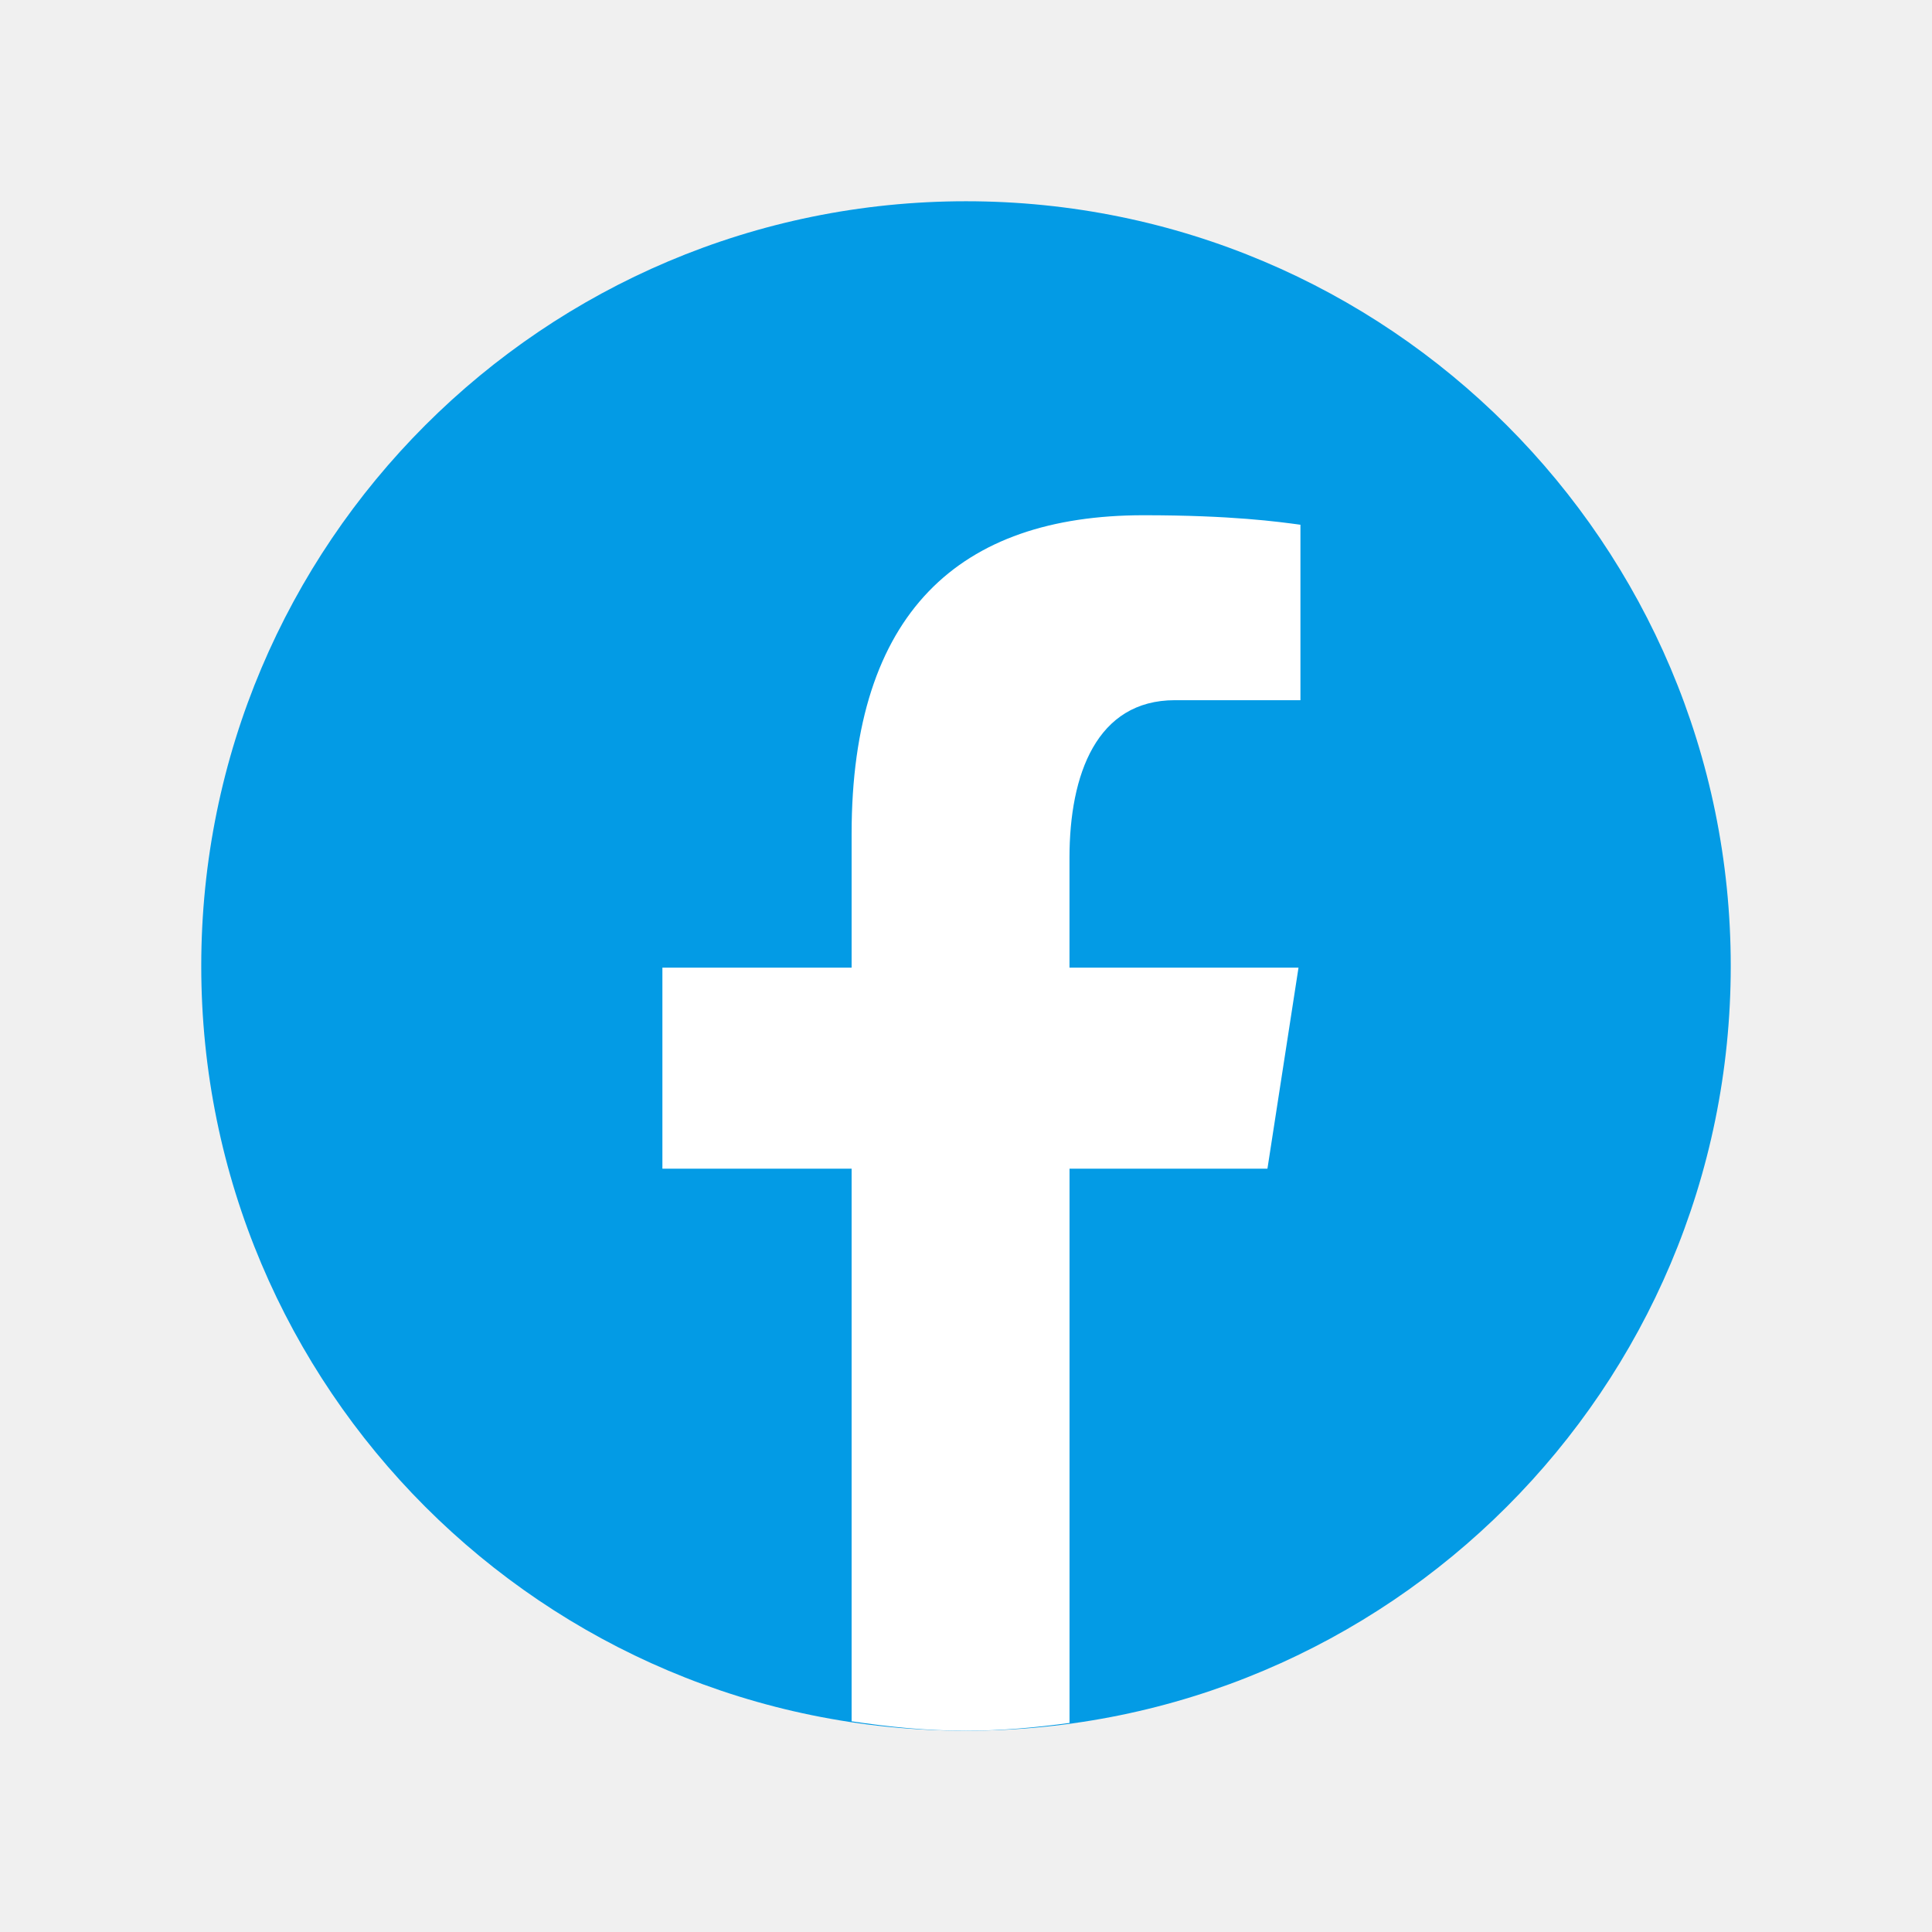
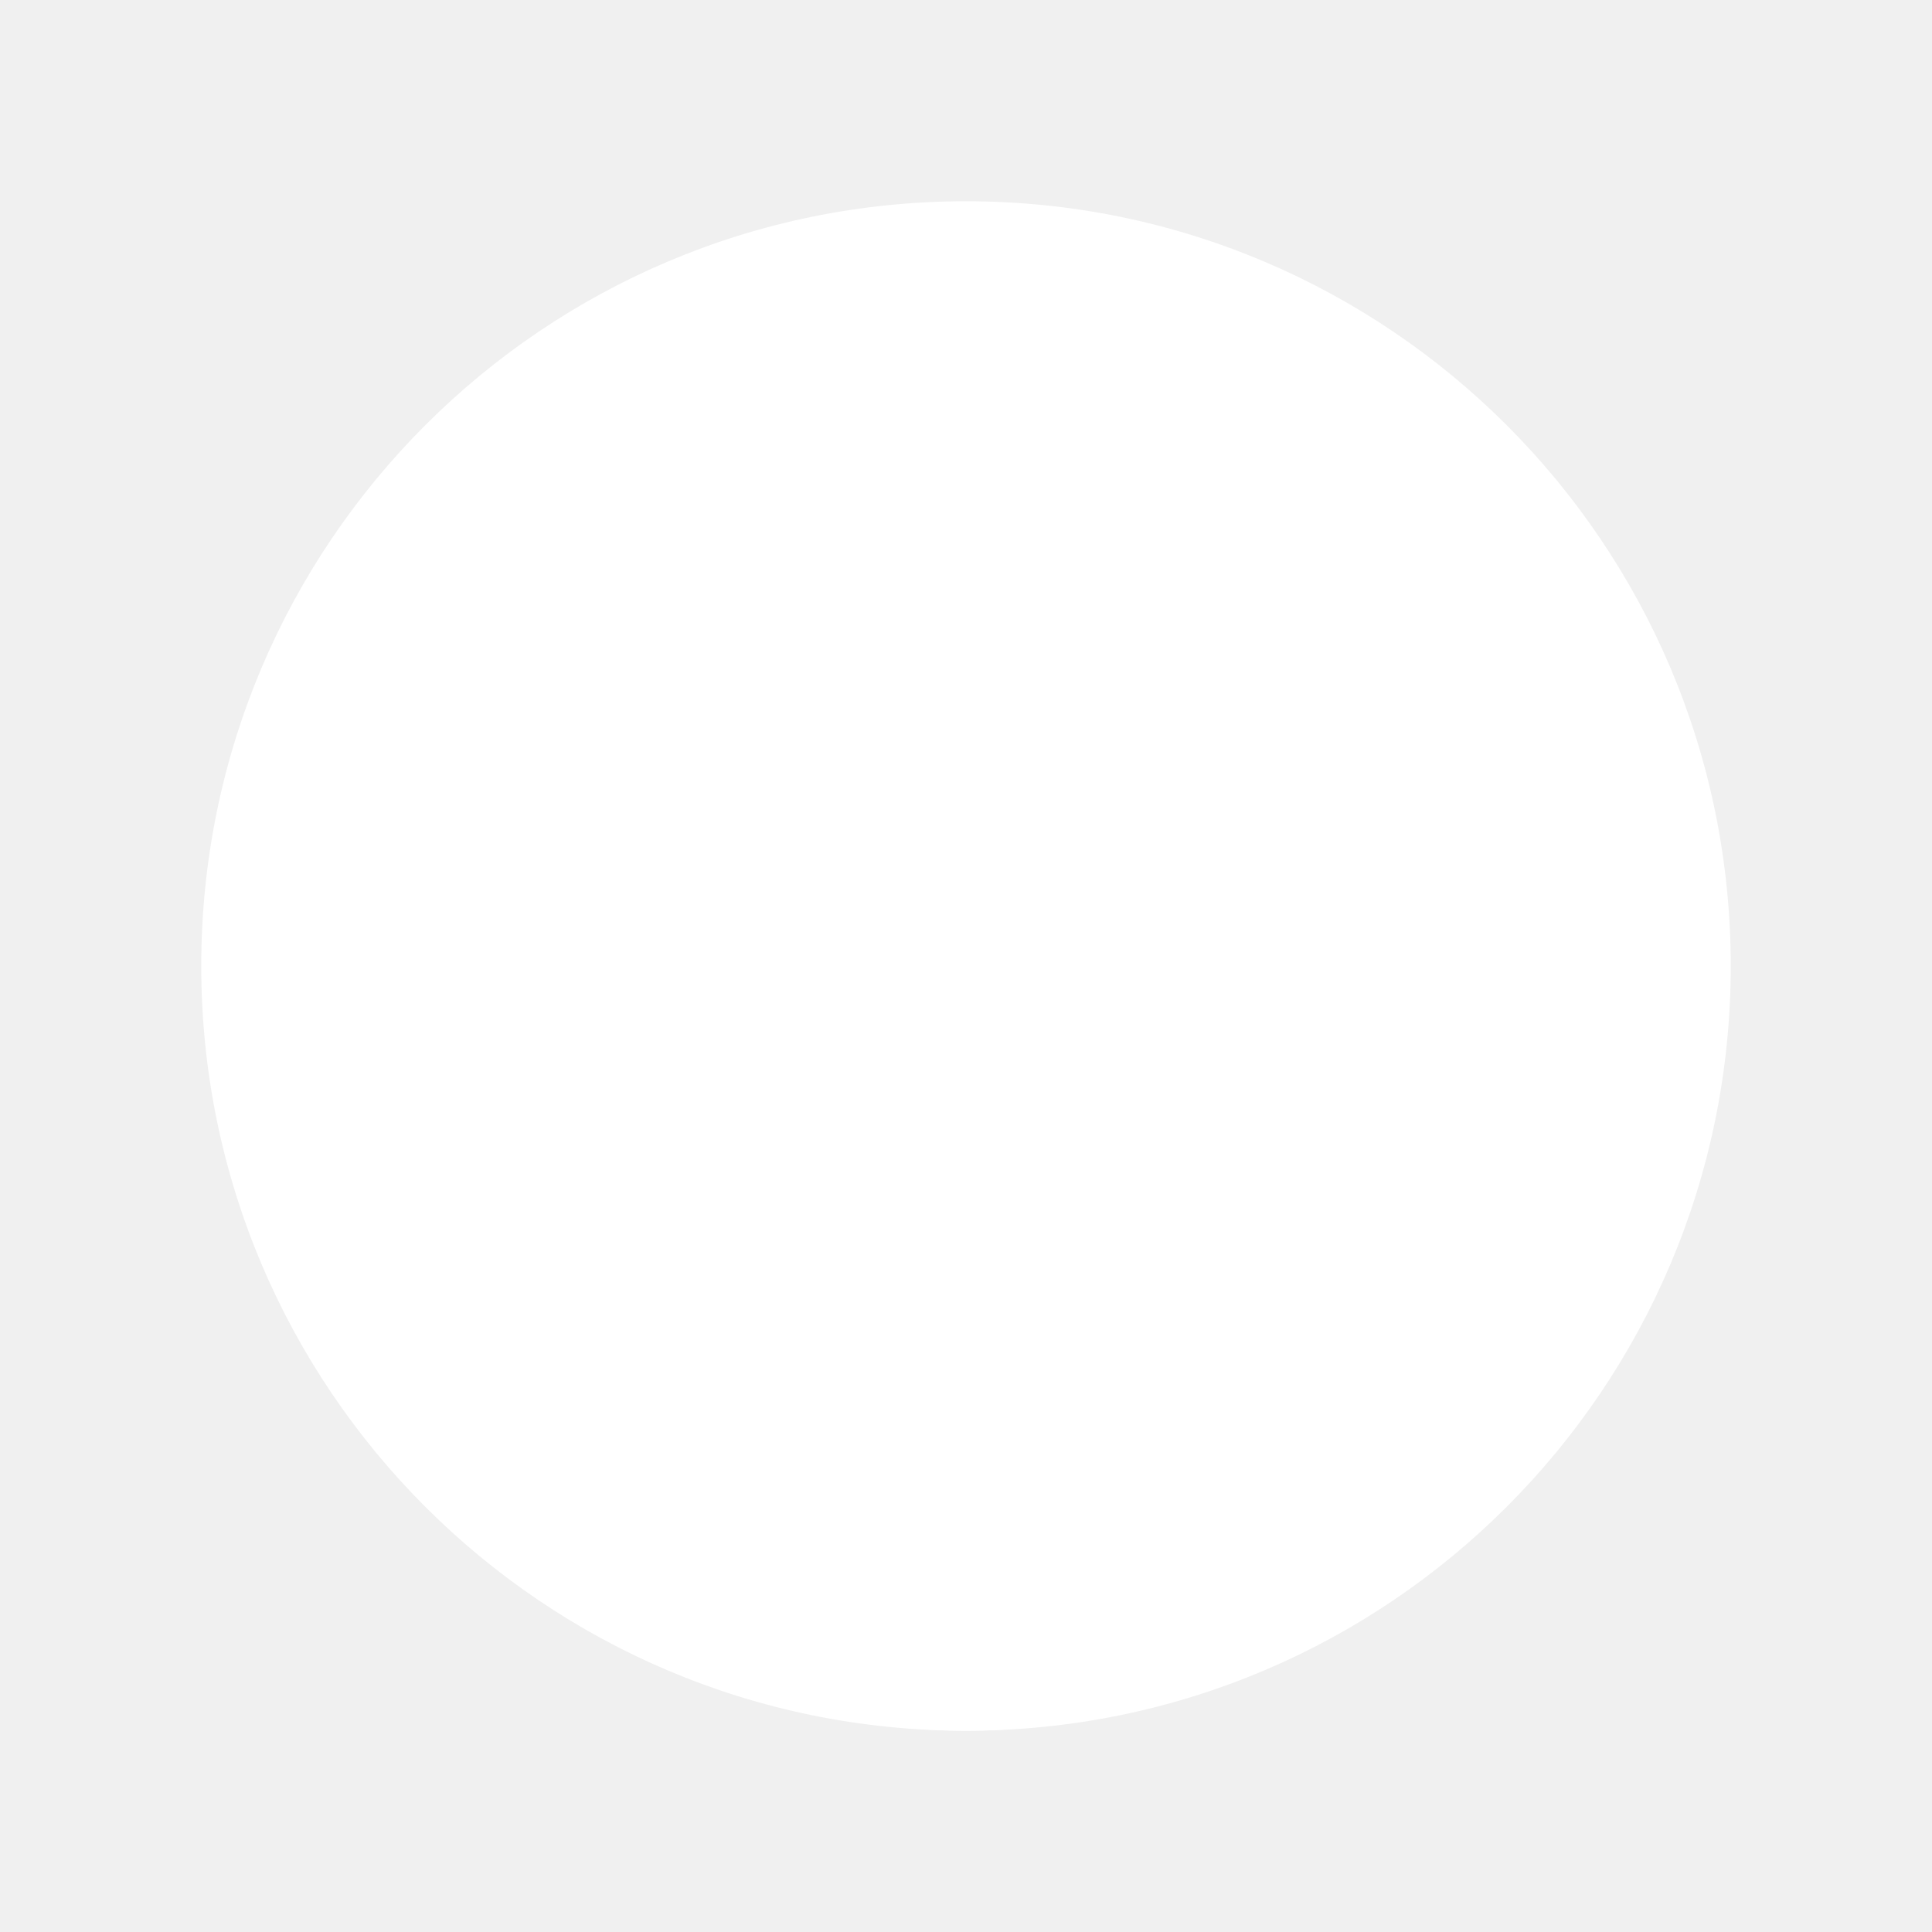
<svg xmlns="http://www.w3.org/2000/svg" viewBox="0 0 48 48" width="48px" height="48px">
-   <path fill="#039be5" d="M24 5A19 19 0 1 0 24 43A19 19 0 1 0 24 5Z" />
+   <path fill="white" d="M24 5A19 19 0 1 0 24 43A19 19 0 1 0 24 5Z" />
  <path fill="#fff" d="M26.572,29.036h4.917l0.772-4.995h-5.69v-2.73c0-2.075,0.678-3.915,2.619-3.915h3.119v-4.359c-0.548-0.074-1.707-0.236-3.897-0.236c-4.573,0-7.254,2.415-7.254,7.917v3.323h-4.701v4.995h4.701v13.729C22.089,42.905,23.032,43,24,43c0.875,0,1.729-0.08,2.572-0.194V29.036z" />
</svg>
